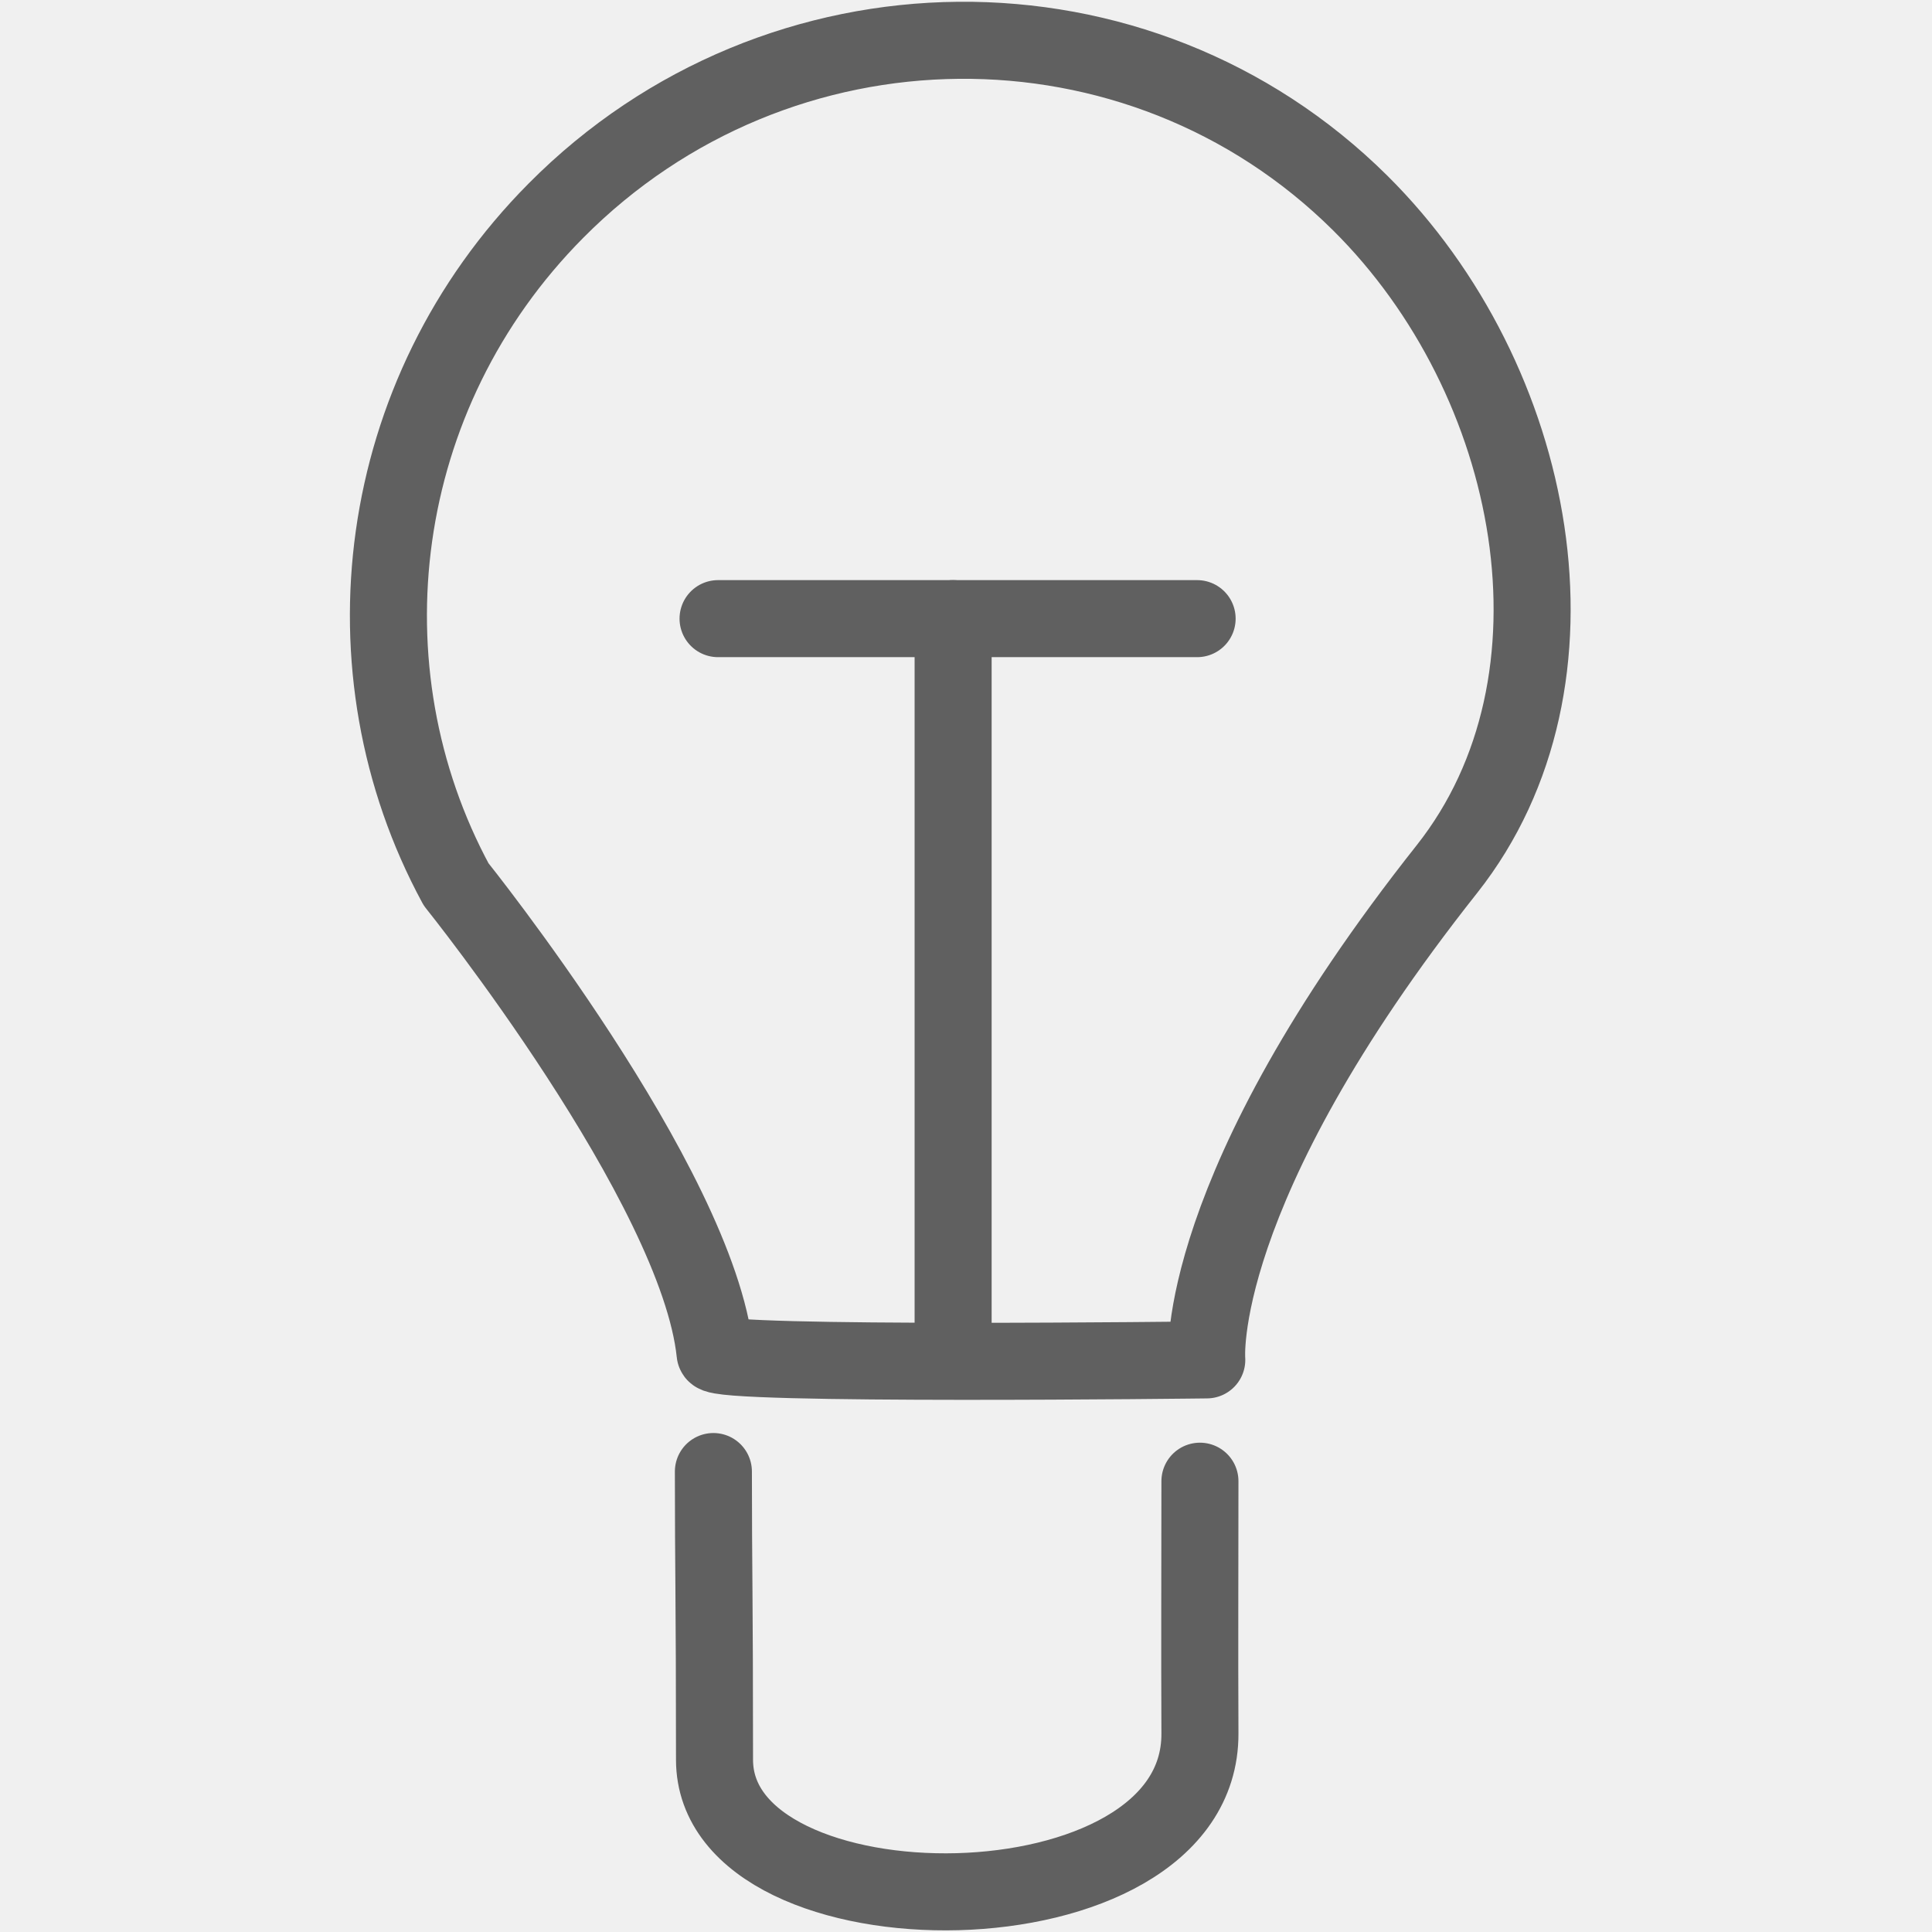
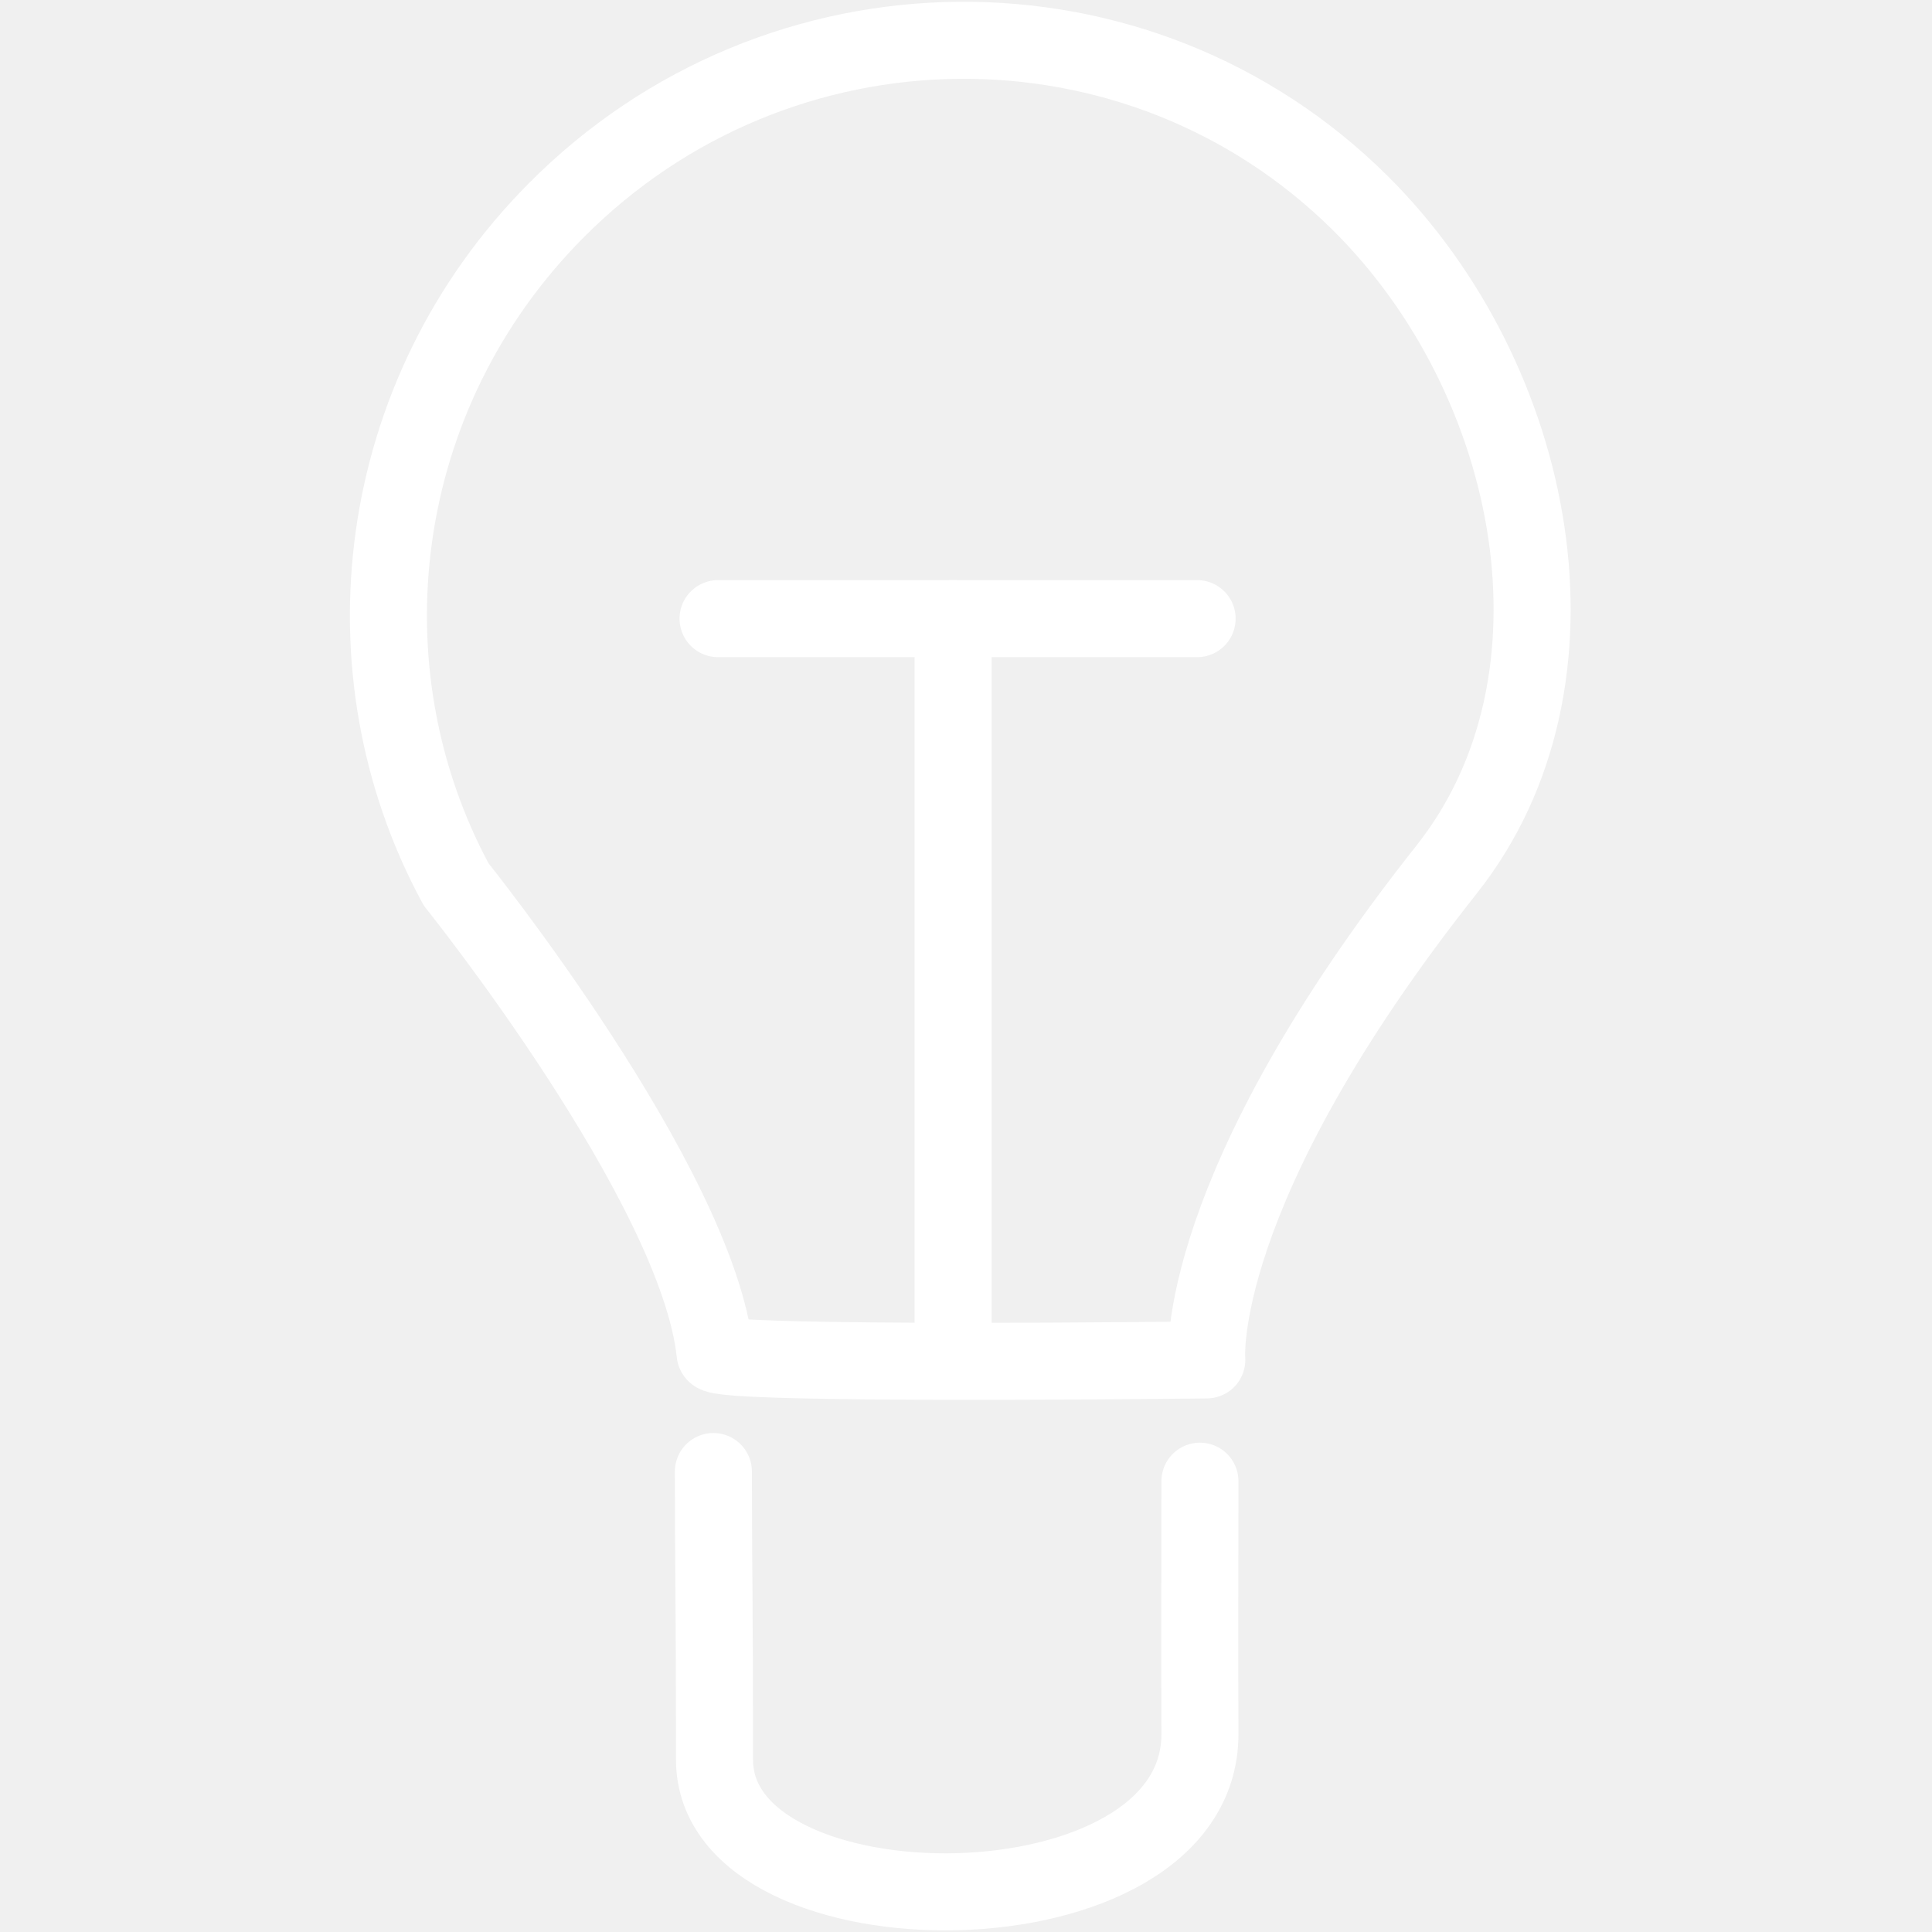
<svg xmlns="http://www.w3.org/2000/svg" version="1.1" id="Layer_1" x="0px" y="0px" width="24px" height="24px" viewBox="0 0 24 24" enable-background="new 0 0 24 24" xml:space="preserve">
-   <path fill="none" stroke="#606060" stroke-width="0.957" stroke-linecap="round" stroke-linejoin="round" stroke-miterlimit="10" d="  M17.976,10.794c1.85-2.341,1.132-6.078-1.078-8.271C14.144-0.21,9.669-0.168,6.907,2.616c-2.27,2.285-2.684,5.705-1.241,8.37  c0,0,3,3.737,3.217,5.825c0.017,0.157,6.108,0.082,6.108,0.082S14.807,14.796,17.976,10.794z" />
-   <path fill="none" stroke="#606060" stroke-width="0.957" stroke-linecap="round" stroke-linejoin="round" stroke-miterlimit="10" d="  M8.862,18.28c0,1.225,0.014,1.547,0.014,3.58c0,2.24,6.042,2.24,6.03-0.326c-0.005-1.045,0-2.088,0-3.134" />
-   <line fill="none" stroke="#606060" stroke-width="0.957" stroke-linecap="round" stroke-linejoin="round" stroke-miterlimit="10" x1="8.92" y1="7.685" x2="14.871" y2="7.685" />
-   <line fill="none" stroke="#606060" stroke-width="0.957" stroke-linecap="round" stroke-linejoin="round" stroke-miterlimit="10" x1="11.84" y1="7.685" x2="11.84" y2="16.694" />
+   <path fill="none" stroke="#FFFFFF" stroke-width="0.957" stroke-linecap="round" stroke-linejoin="round" stroke-miterlimit="10" d="  M17.976,10.794c1.85-2.341,1.132-6.078-1.078-8.271C14.144-0.21,9.669-0.168,6.907,2.616c-2.27,2.285-2.684,5.705-1.241,8.37  c0,0,3,3.737,3.217,5.825c0.017,0.157,6.108,0.082,6.108,0.082S14.807,14.796,17.976,10.794z" />
+   <path fill="none" stroke="#FFFFFF" stroke-width="0.957" stroke-linecap="round" stroke-linejoin="round" stroke-miterlimit="10" d="  M8.862,18.28c0,1.225,0.014,1.547,0.014,3.58c0,2.24,6.042,2.24,6.03-0.326c-0.005-1.045,0-2.088,0-3.134" />
+   <line fill="none" stroke="#FFFFFF" stroke-width="0.957" stroke-linecap="round" stroke-linejoin="round" stroke-miterlimit="10" x1="8.92" y1="7.685" x2="14.871" y2="7.685" />
+   <line fill="none" stroke="#FFFFFF" stroke-width="0.957" stroke-linecap="round" stroke-linejoin="round" stroke-miterlimit="10" x1="11.84" y1="7.685" x2="11.84" y2="16.694" />
</svg>
